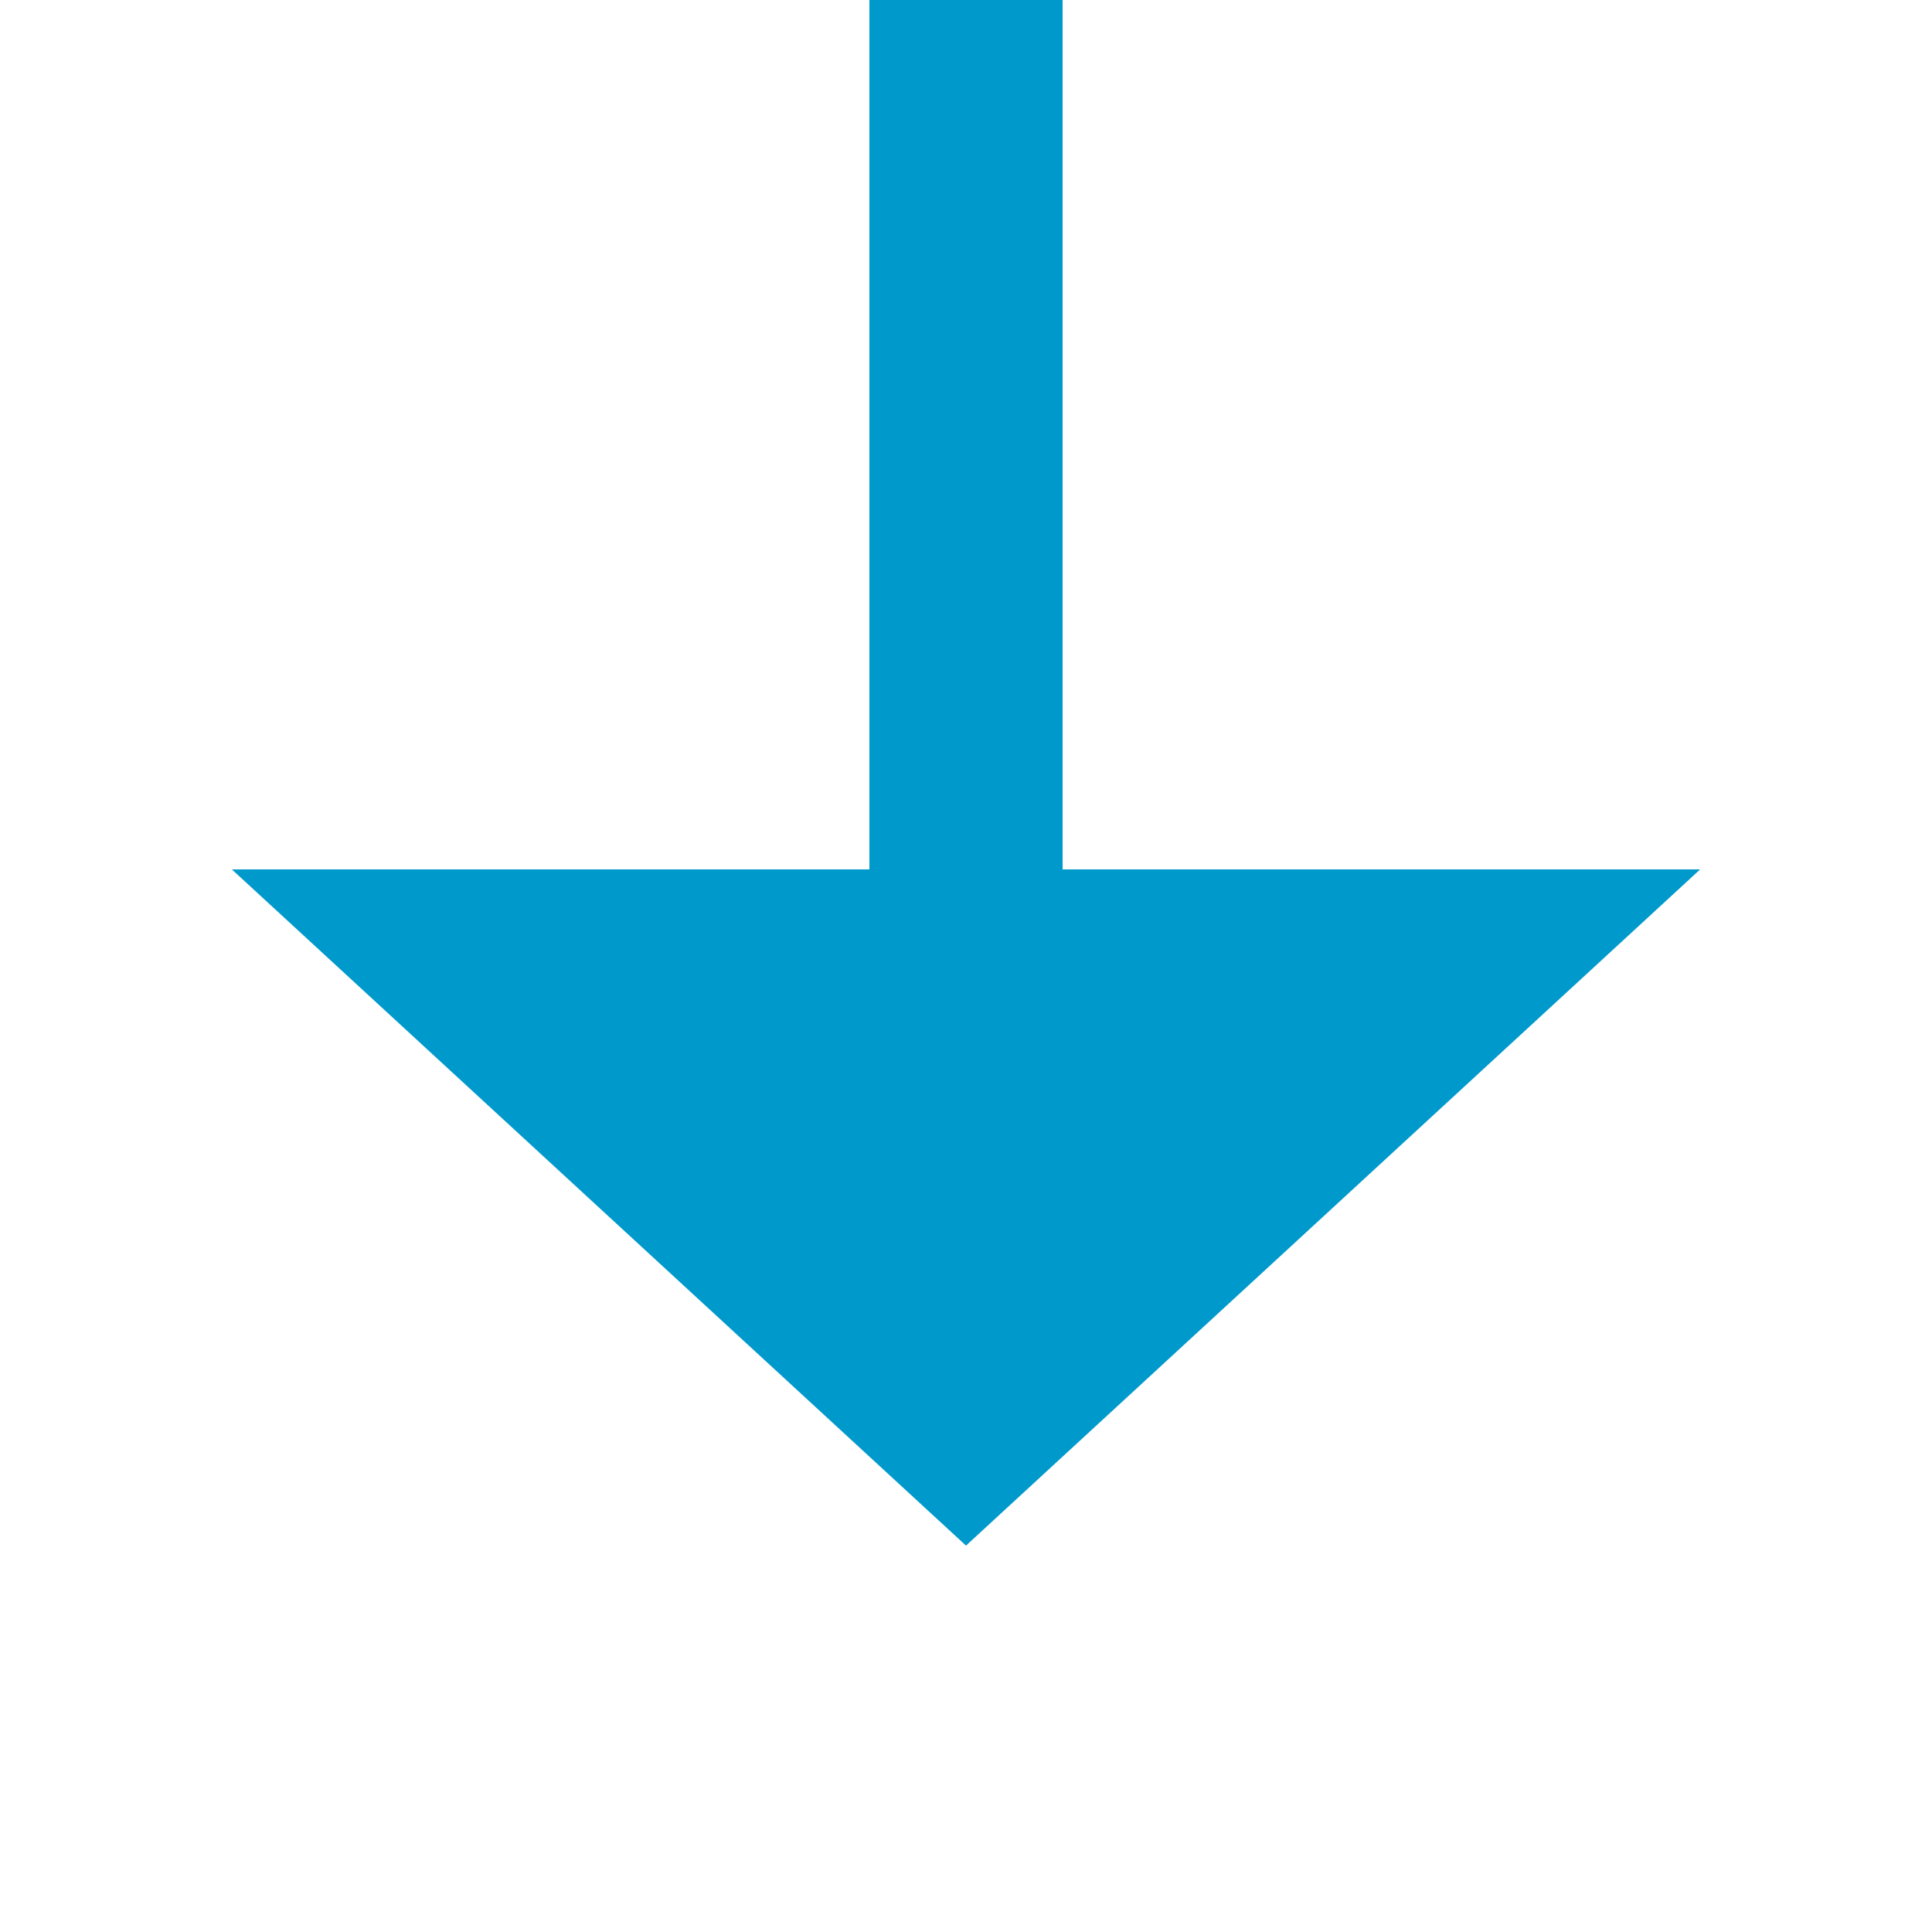
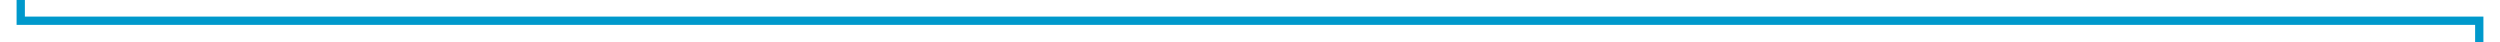
- <svg xmlns="http://www.w3.org/2000/svg" version="1.1" width="20px" height="20px" preserveAspectRatio="xMinYMid meet" viewBox="930 703  20 18">
-   <path d="M 940 575  L 940 712  " stroke-width="2" stroke="#0099cc" fill="none" />
+ <svg xmlns="http://www.w3.org/2000/svg" version="1.1" width="603px" height="10px" preserveAspectRatio="xMinYMid meet" viewBox="342 636  603 8">
+   <path d="M 347 575  L 347 640  L 940 640  L 940 712  " stroke-width="2" stroke="#0099cc" fill="none" />
  <path d="M 932.4 711  L 940 718  L 947.6 711  L 932.4 711  Z " fill-rule="nonzero" fill="#0099cc" stroke="none" />
</svg>
